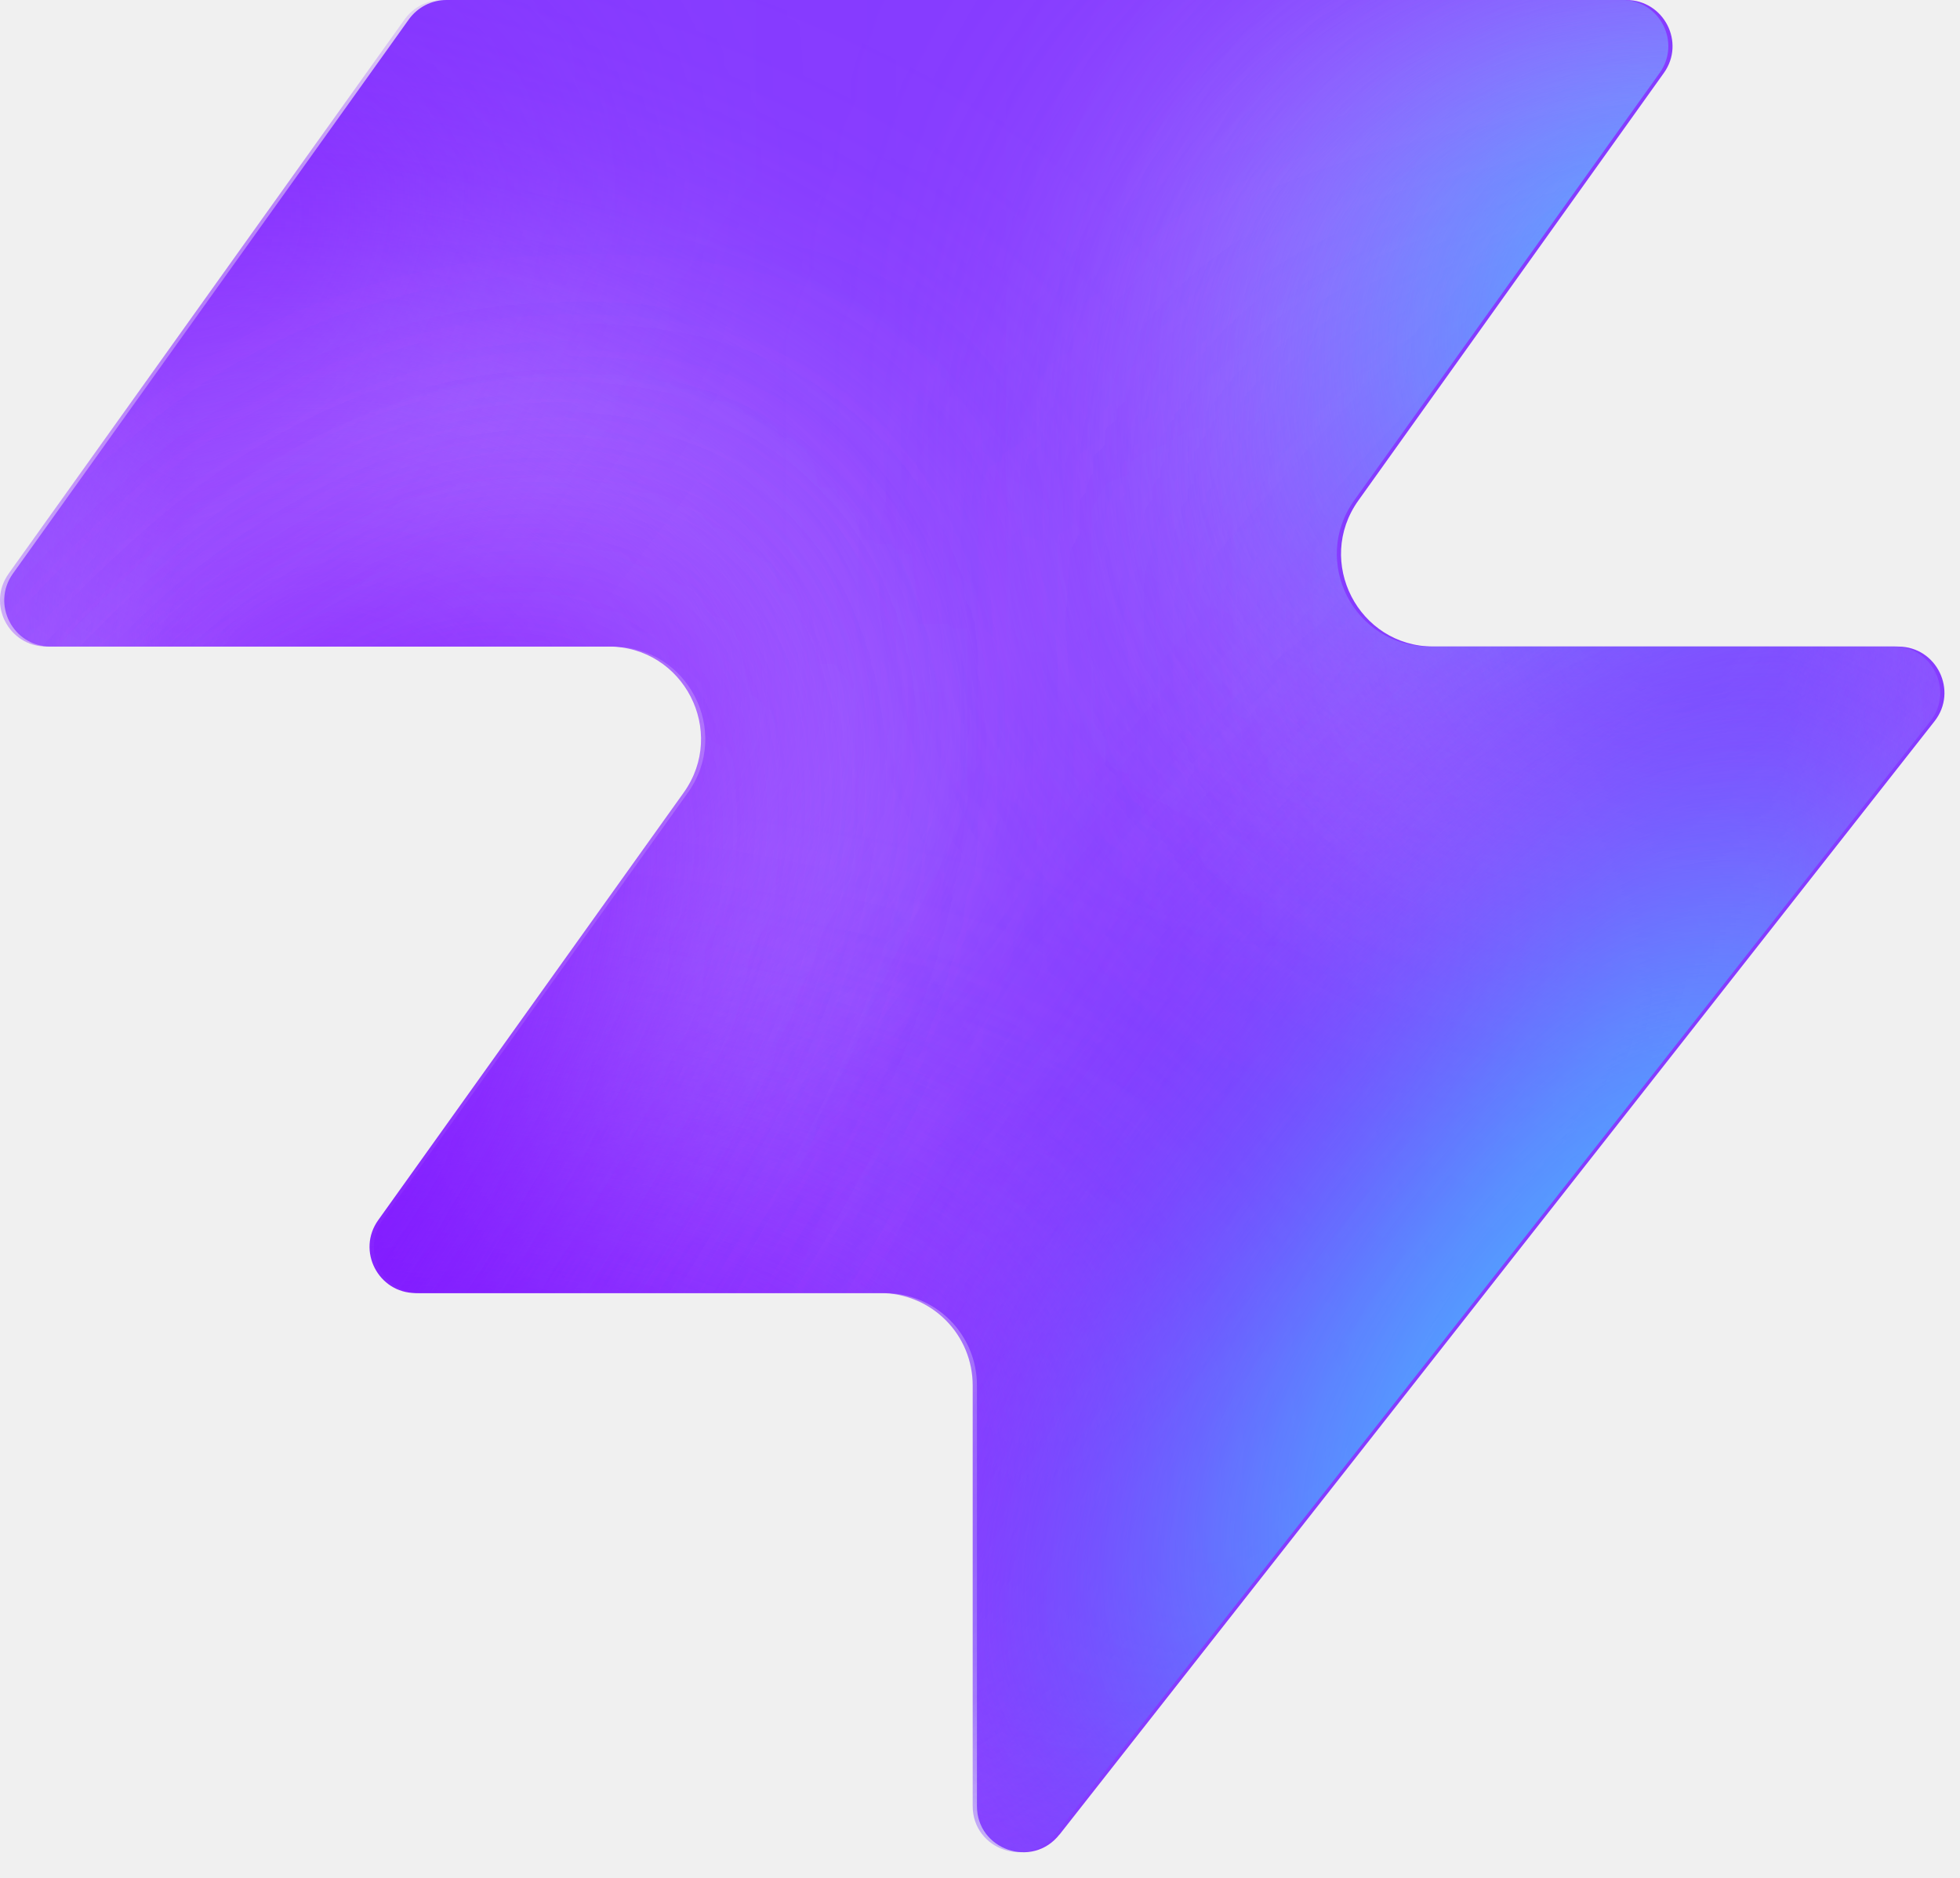
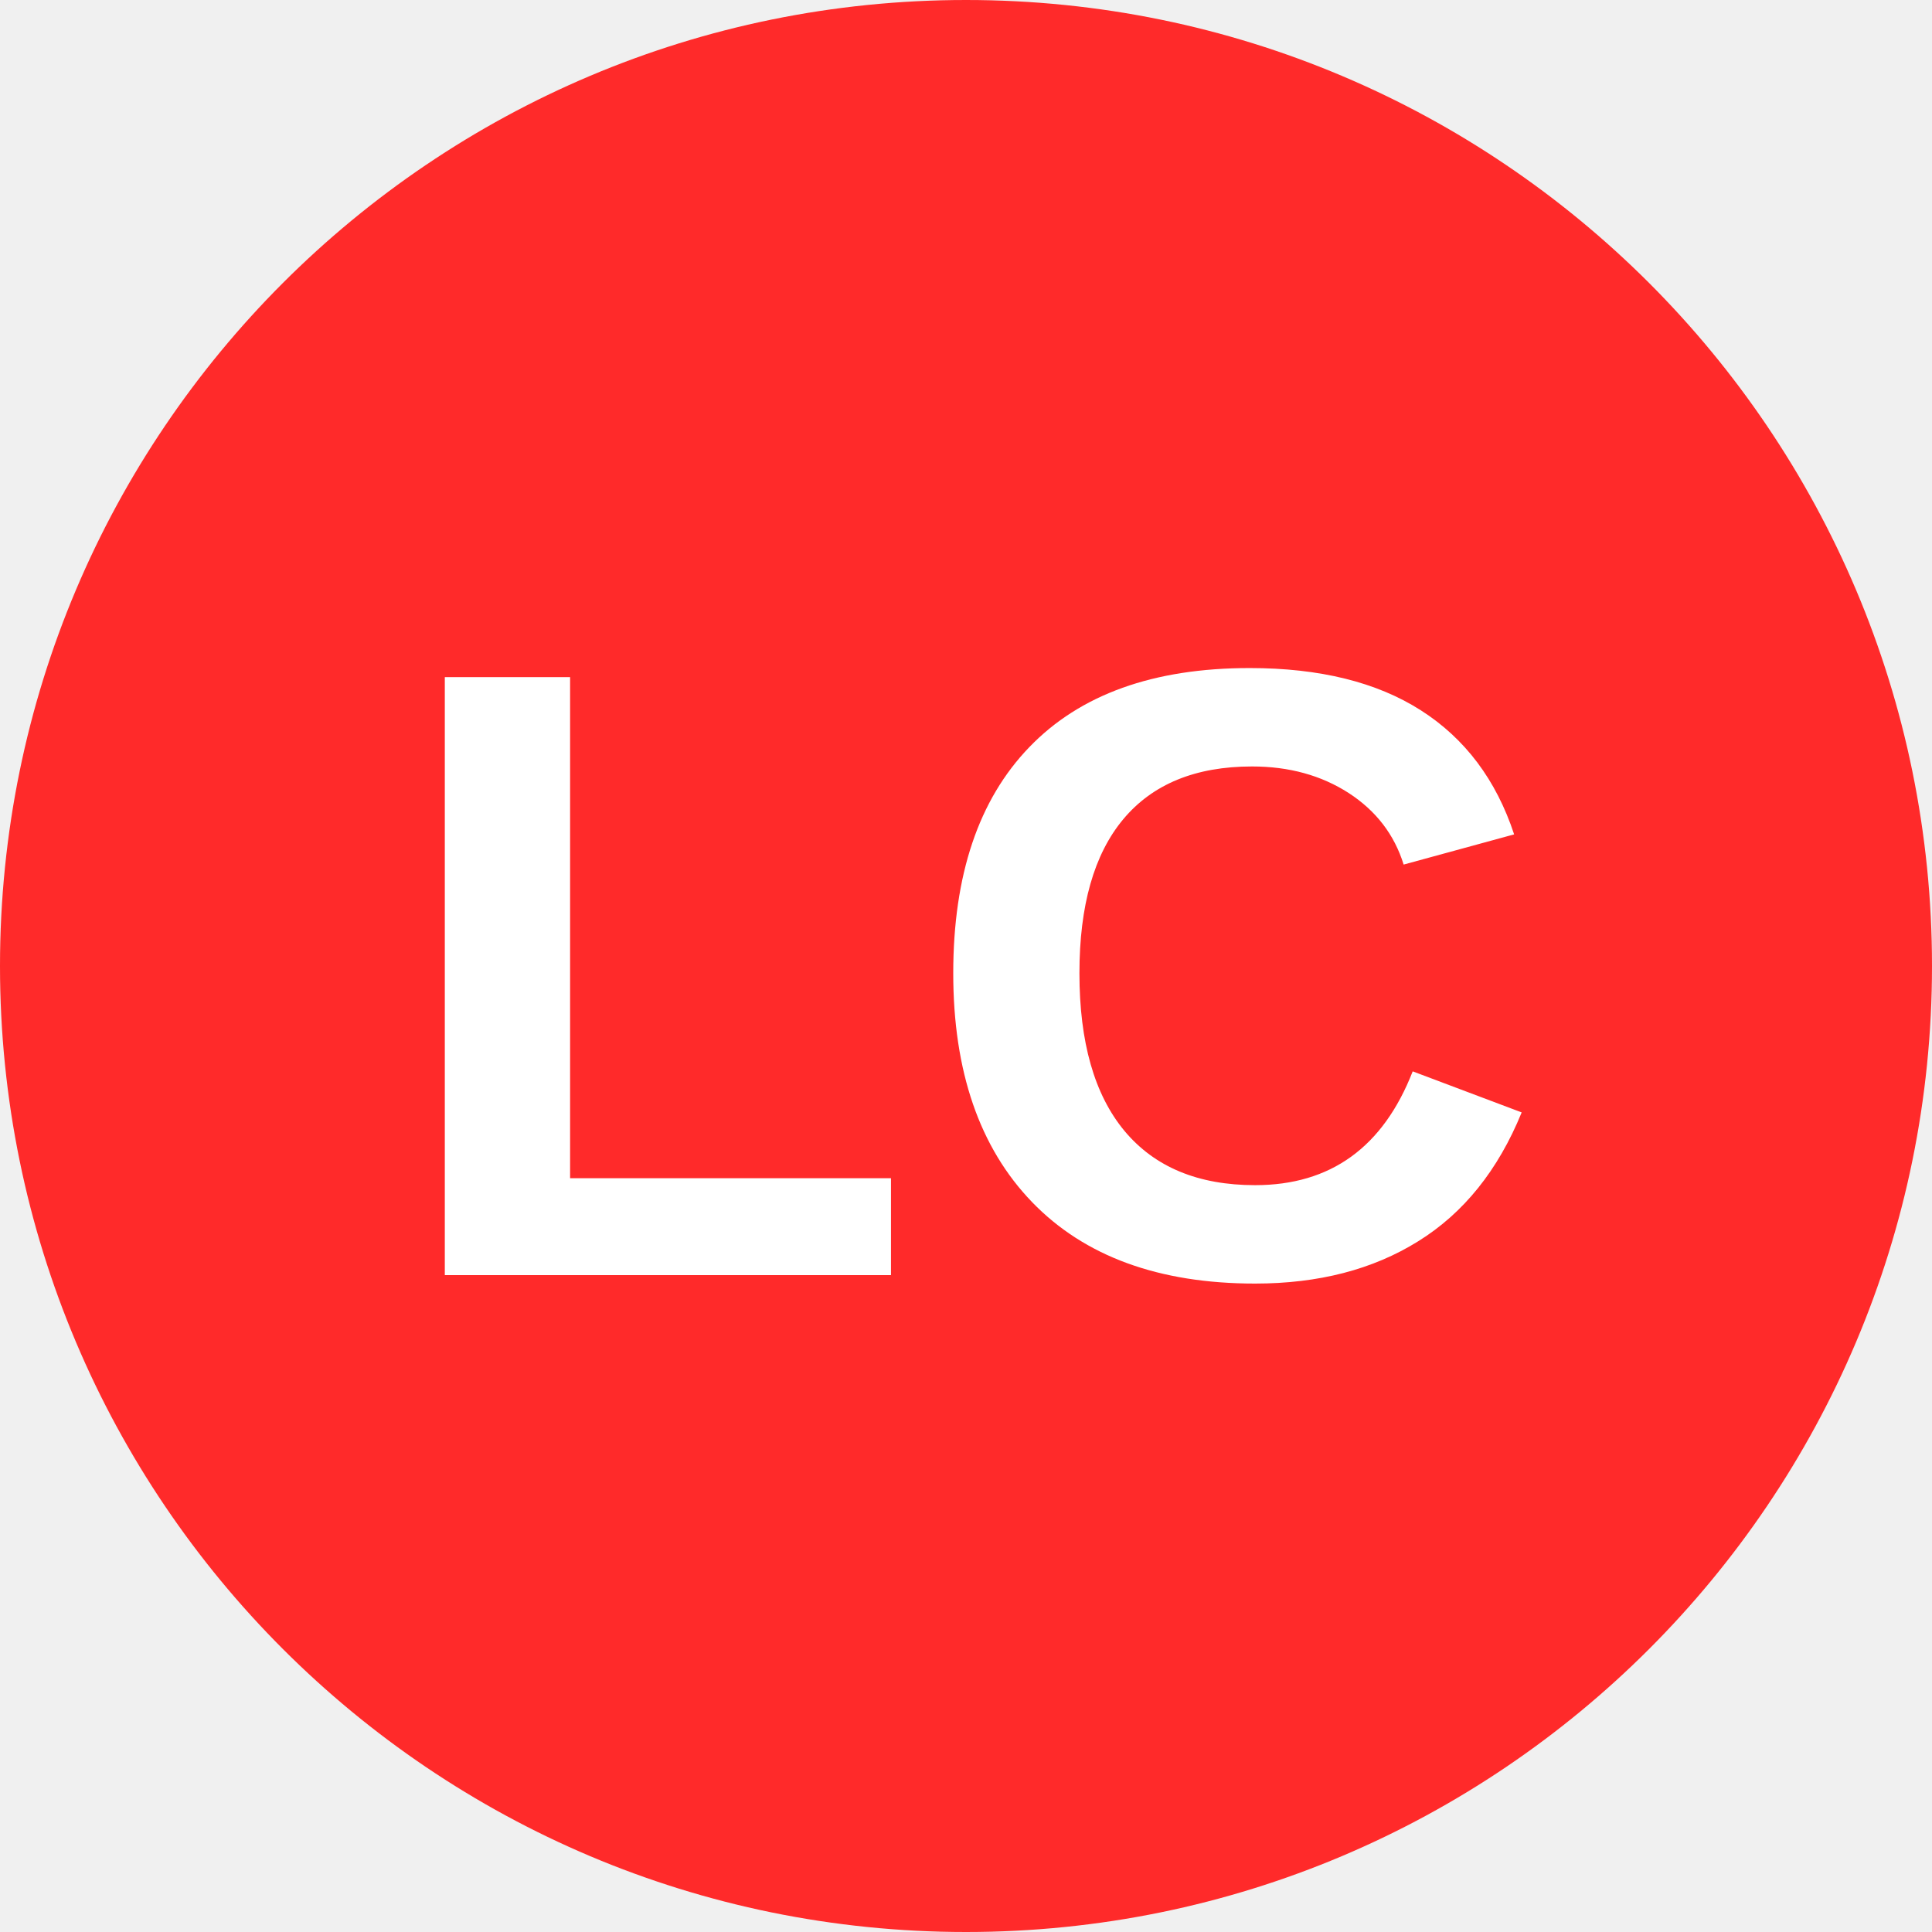
- <svg xmlns="http://www.w3.org/2000/svg" width="48" height="46" fill="none" viewBox="0 0 48 46">
-   <path fill="#863bff" d="M25.946 44.938c-.664.845-2.021.375-2.021-.698V33.937a2.26 2.26 0 0 0-2.262-2.262H10.287c-.92 0-1.456-1.04-.92-1.788l7.48-10.471c1.07-1.497 0-3.578-1.842-3.578H1.237c-.92 0-1.456-1.04-.92-1.788L10.013.474c.214-.297.556-.474.92-.474h28.894c.92 0 1.456 1.04.92 1.788l-7.48 10.471c-1.07 1.498 0 3.579 1.842 3.579h11.377c.943 0 1.473 1.088.89 1.83L25.947 44.94z" style="fill:#863bff;fill:color(display-p3 .525 .23 1);fill-opacity:1" />
-   <mask id="a" width="48" height="46" x="0" y="0" maskUnits="userSpaceOnUse" style="mask-type:alpha">
-     <path fill="#000" d="M25.842 44.938c-.664.844-2.021.375-2.021-.698V33.937a2.26 2.26 0 0 0-2.262-2.262H10.183c-.92 0-1.456-1.04-.92-1.788l7.48-10.471c1.07-1.498 0-3.579-1.842-3.579H1.133c-.92 0-1.456-1.04-.92-1.787L9.91.473c.214-.297.556-.474.92-.474h28.894c.92 0 1.456 1.04.92 1.788l-7.48 10.471c-1.07 1.498 0 3.578 1.842 3.578h11.377c.943 0 1.473 1.088.89 1.832L25.843 44.94z" style="fill:#000;fill-opacity:1" />
-   </mask>
-   <g mask="url(#a)">
-     <g filter="url(#b)">
-       <ellipse cx="5.508" cy="14.704" fill="#ede6ff" rx="5.508" ry="14.704" style="fill:#ede6ff;fill:color(display-p3 .927 .903 1);fill-opacity:1" transform="matrix(.00324 1 1 -.00324 -4.47 31.516)" />
-     </g>
-     <g filter="url(#c)">
-       <ellipse cx="10.399" cy="29.851" fill="#ede6ff" rx="10.399" ry="29.851" style="fill:#ede6ff;fill:color(display-p3 .927 .903 1);fill-opacity:1" transform="matrix(.00324 1 1 -.00324 -39.328 7.883)" />
-     </g>
-     <g filter="url(#d)">
-       <ellipse cx="5.508" cy="30.487" fill="#7e14ff" rx="5.508" ry="30.487" style="fill:#7e14ff;fill:color(display-p3 .492 .077 1);fill-opacity:1" transform="rotate(89.814 -25.913 -14.639)scale(1 -1)" />
-     </g>
-     <g filter="url(#e)">
-       <ellipse cx="5.508" cy="30.599" fill="#7e14ff" rx="5.508" ry="30.599" style="fill:#7e14ff;fill:color(display-p3 .492 .077 1);fill-opacity:1" transform="rotate(89.814 -32.644 -3.334)scale(1 -1)" />
-     </g>
-     <g filter="url(#f)">
-       <ellipse cx="5.508" cy="30.599" fill="#7e14ff" rx="5.508" ry="30.599" style="fill:#7e14ff;fill:color(display-p3 .492 .077 1);fill-opacity:1" transform="matrix(.00324 1 1 -.00324 -34.34 30.47)" />
-     </g>
-     <g filter="url(#g)">
-       <ellipse cx="14.072" cy="22.078" fill="#ede6ff" rx="14.072" ry="22.078" style="fill:#ede6ff;fill:color(display-p3 .927 .903 1);fill-opacity:1" transform="rotate(93.35 24.506 48.493)scale(-1 1)" />
-     </g>
-     <g filter="url(#h)">
-       <ellipse cx="3.47" cy="21.501" fill="#7e14ff" rx="3.47" ry="21.501" style="fill:#7e14ff;fill:color(display-p3 .492 .077 1);fill-opacity:1" transform="rotate(89.009 28.708 47.59)scale(-1 1)" />
-     </g>
-     <g filter="url(#i)">
-       <ellipse cx="3.47" cy="21.501" fill="#7e14ff" rx="3.47" ry="21.501" style="fill:#7e14ff;fill:color(display-p3 .492 .077 1);fill-opacity:1" transform="rotate(89.009 28.708 47.59)scale(-1 1)" />
-     </g>
-     <g filter="url(#j)">
-       <ellipse cx=".387" cy="8.972" fill="#7e14ff" rx="4.407" ry="29.108" style="fill:#7e14ff;fill:color(display-p3 .492 .077 1);fill-opacity:1" transform="rotate(39.51 .387 8.972)" />
-     </g>
-     <g filter="url(#k)">
-       <ellipse cx="47.523" cy="-6.092" fill="#7e14ff" rx="4.407" ry="29.108" style="fill:#7e14ff;fill:color(display-p3 .492 .077 1);fill-opacity:1" transform="rotate(37.892 47.523 -6.092)" />
-     </g>
-     <g filter="url(#l)">
-       <ellipse cx="41.412" cy="6.333" fill="#47bfff" rx="5.971" ry="9.665" style="fill:#47bfff;fill:color(display-p3 .28 .748 1);fill-opacity:1" transform="rotate(37.892 41.412 6.333)" />
-     </g>
-     <g filter="url(#m)">
-       <ellipse cx="-1.879" cy="38.332" fill="#7e14ff" rx="4.407" ry="29.108" style="fill:#7e14ff;fill:color(display-p3 .492 .077 1);fill-opacity:1" transform="rotate(37.892 -1.88 38.332)" />
-     </g>
-     <g filter="url(#n)">
-       <ellipse cx="-1.879" cy="38.332" fill="#7e14ff" rx="4.407" ry="29.108" style="fill:#7e14ff;fill:color(display-p3 .492 .077 1);fill-opacity:1" transform="rotate(37.892 -1.88 38.332)" />
-     </g>
-     <g filter="url(#o)">
-       <ellipse cx="35.651" cy="29.907" fill="#7e14ff" rx="4.407" ry="29.108" style="fill:#7e14ff;fill:color(display-p3 .492 .077 1);fill-opacity:1" transform="rotate(37.892 35.651 29.907)" />
-     </g>
-     <g filter="url(#p)">
-       <ellipse cx="38.418" cy="32.4" fill="#47bfff" rx="5.971" ry="15.297" style="fill:#47bfff;fill:color(display-p3 .28 .748 1);fill-opacity:1" transform="rotate(37.892 38.418 32.4)" />
-     </g>
-   </g>
-   <defs>
-     <filter id="b" width="60.045" height="41.654" x="-19.77" y="16.149" color-interpolation-filters="sRGB" filterUnits="userSpaceOnUse">
-       <feFlood flood-opacity="0" result="BackgroundImageFix" />
-       <feBlend in="SourceGraphic" in2="BackgroundImageFix" result="shape" />
-       <feGaussianBlur result="effect1_foregroundBlur_2002_17158" stdDeviation="7.659" />
-     </filter>
-     <filter id="c" width="90.34" height="51.437" x="-54.613" y="-7.533" color-interpolation-filters="sRGB" filterUnits="userSpaceOnUse">
-       <feFlood flood-opacity="0" result="BackgroundImageFix" />
-       <feBlend in="SourceGraphic" in2="BackgroundImageFix" result="shape" />
-       <feGaussianBlur result="effect1_foregroundBlur_2002_17158" stdDeviation="7.659" />
-     </filter>
-     <filter id="d" width="79.355" height="29.4" x="-49.64" y="2.03" color-interpolation-filters="sRGB" filterUnits="userSpaceOnUse">
-       <feFlood flood-opacity="0" result="BackgroundImageFix" />
-       <feBlend in="SourceGraphic" in2="BackgroundImageFix" result="shape" />
-       <feGaussianBlur result="effect1_foregroundBlur_2002_17158" stdDeviation="4.596" />
-     </filter>
-     <filter id="e" width="79.579" height="29.4" x="-45.045" y="20.029" color-interpolation-filters="sRGB" filterUnits="userSpaceOnUse">
-       <feFlood flood-opacity="0" result="BackgroundImageFix" />
-       <feBlend in="SourceGraphic" in2="BackgroundImageFix" result="shape" />
-       <feGaussianBlur result="effect1_foregroundBlur_2002_17158" stdDeviation="4.596" />
-     </filter>
-     <filter id="f" width="79.579" height="29.4" x="-43.513" y="21.178" color-interpolation-filters="sRGB" filterUnits="userSpaceOnUse">
-       <feFlood flood-opacity="0" result="BackgroundImageFix" />
-       <feBlend in="SourceGraphic" in2="BackgroundImageFix" result="shape" />
-       <feGaussianBlur result="effect1_foregroundBlur_2002_17158" stdDeviation="4.596" />
-     </filter>
-     <filter id="g" width="74.749" height="58.852" x="15.756" y="-17.901" color-interpolation-filters="sRGB" filterUnits="userSpaceOnUse">
-       <feFlood flood-opacity="0" result="BackgroundImageFix" />
-       <feBlend in="SourceGraphic" in2="BackgroundImageFix" result="shape" />
-       <feGaussianBlur result="effect1_foregroundBlur_2002_17158" stdDeviation="7.659" />
-     </filter>
-     <filter id="h" width="61.377" height="25.362" x="23.548" y="2.284" color-interpolation-filters="sRGB" filterUnits="userSpaceOnUse">
-       <feFlood flood-opacity="0" result="BackgroundImageFix" />
-       <feBlend in="SourceGraphic" in2="BackgroundImageFix" result="shape" />
-       <feGaussianBlur result="effect1_foregroundBlur_2002_17158" stdDeviation="4.596" />
-     </filter>
-     <filter id="i" width="61.377" height="25.362" x="23.548" y="2.284" color-interpolation-filters="sRGB" filterUnits="userSpaceOnUse">
-       <feFlood flood-opacity="0" result="BackgroundImageFix" />
-       <feBlend in="SourceGraphic" in2="BackgroundImageFix" result="shape" />
-       <feGaussianBlur result="effect1_foregroundBlur_2002_17158" stdDeviation="4.596" />
-     </filter>
-     <filter id="j" width="56.045" height="63.649" x="-27.636" y="-22.853" color-interpolation-filters="sRGB" filterUnits="userSpaceOnUse">
-       <feFlood flood-opacity="0" result="BackgroundImageFix" />
-       <feBlend in="SourceGraphic" in2="BackgroundImageFix" result="shape" />
-       <feGaussianBlur result="effect1_foregroundBlur_2002_17158" stdDeviation="4.596" />
-     </filter>
-     <filter id="k" width="54.814" height="64.646" x="20.116" y="-38.415" color-interpolation-filters="sRGB" filterUnits="userSpaceOnUse">
-       <feFlood flood-opacity="0" result="BackgroundImageFix" />
-       <feBlend in="SourceGraphic" in2="BackgroundImageFix" result="shape" />
-       <feGaussianBlur result="effect1_foregroundBlur_2002_17158" stdDeviation="4.596" />
-     </filter>
-     <filter id="l" width="33.541" height="35.313" x="24.641" y="-11.323" color-interpolation-filters="sRGB" filterUnits="userSpaceOnUse">
-       <feFlood flood-opacity="0" result="BackgroundImageFix" />
-       <feBlend in="SourceGraphic" in2="BackgroundImageFix" result="shape" />
-       <feGaussianBlur result="effect1_foregroundBlur_2002_17158" stdDeviation="4.596" />
-     </filter>
-     <filter id="m" width="54.814" height="64.646" x="-29.286" y="6.009" color-interpolation-filters="sRGB" filterUnits="userSpaceOnUse">
-       <feFlood flood-opacity="0" result="BackgroundImageFix" />
-       <feBlend in="SourceGraphic" in2="BackgroundImageFix" result="shape" />
-       <feGaussianBlur result="effect1_foregroundBlur_2002_17158" stdDeviation="4.596" />
-     </filter>
-     <filter id="n" width="54.814" height="64.646" x="-29.286" y="6.009" color-interpolation-filters="sRGB" filterUnits="userSpaceOnUse">
-       <feFlood flood-opacity="0" result="BackgroundImageFix" />
-       <feBlend in="SourceGraphic" in2="BackgroundImageFix" result="shape" />
-       <feGaussianBlur result="effect1_foregroundBlur_2002_17158" stdDeviation="4.596" />
-     </filter>
-     <filter id="o" width="54.814" height="64.646" x="8.244" y="-2.416" color-interpolation-filters="sRGB" filterUnits="userSpaceOnUse">
-       <feFlood flood-opacity="0" result="BackgroundImageFix" />
-       <feBlend in="SourceGraphic" in2="BackgroundImageFix" result="shape" />
-       <feGaussianBlur result="effect1_foregroundBlur_2002_17158" stdDeviation="4.596" />
-     </filter>
-     <filter id="p" width="39.409" height="43.623" x="18.713" y="10.588" color-interpolation-filters="sRGB" filterUnits="userSpaceOnUse">
-       <feFlood flood-opacity="0" result="BackgroundImageFix" />
-       <feBlend in="SourceGraphic" in2="BackgroundImageFix" result="shape" />
-       <feGaussianBlur result="effect1_foregroundBlur_2002_17158" stdDeviation="4.596" />
-     </filter>
-   </defs>
+ <svg xmlns="http://www.w3.org/2000/svg" viewBox="0 0 100 100">
+   <circle cx="50" cy="50" r="50" fill="#ff2a2a" />
+   <text x="50" y="66" font-family="Arial, sans-serif" font-size="45" font-weight="bold" fill="#ffffff" text-anchor="middle">LC</text>
</svg>
